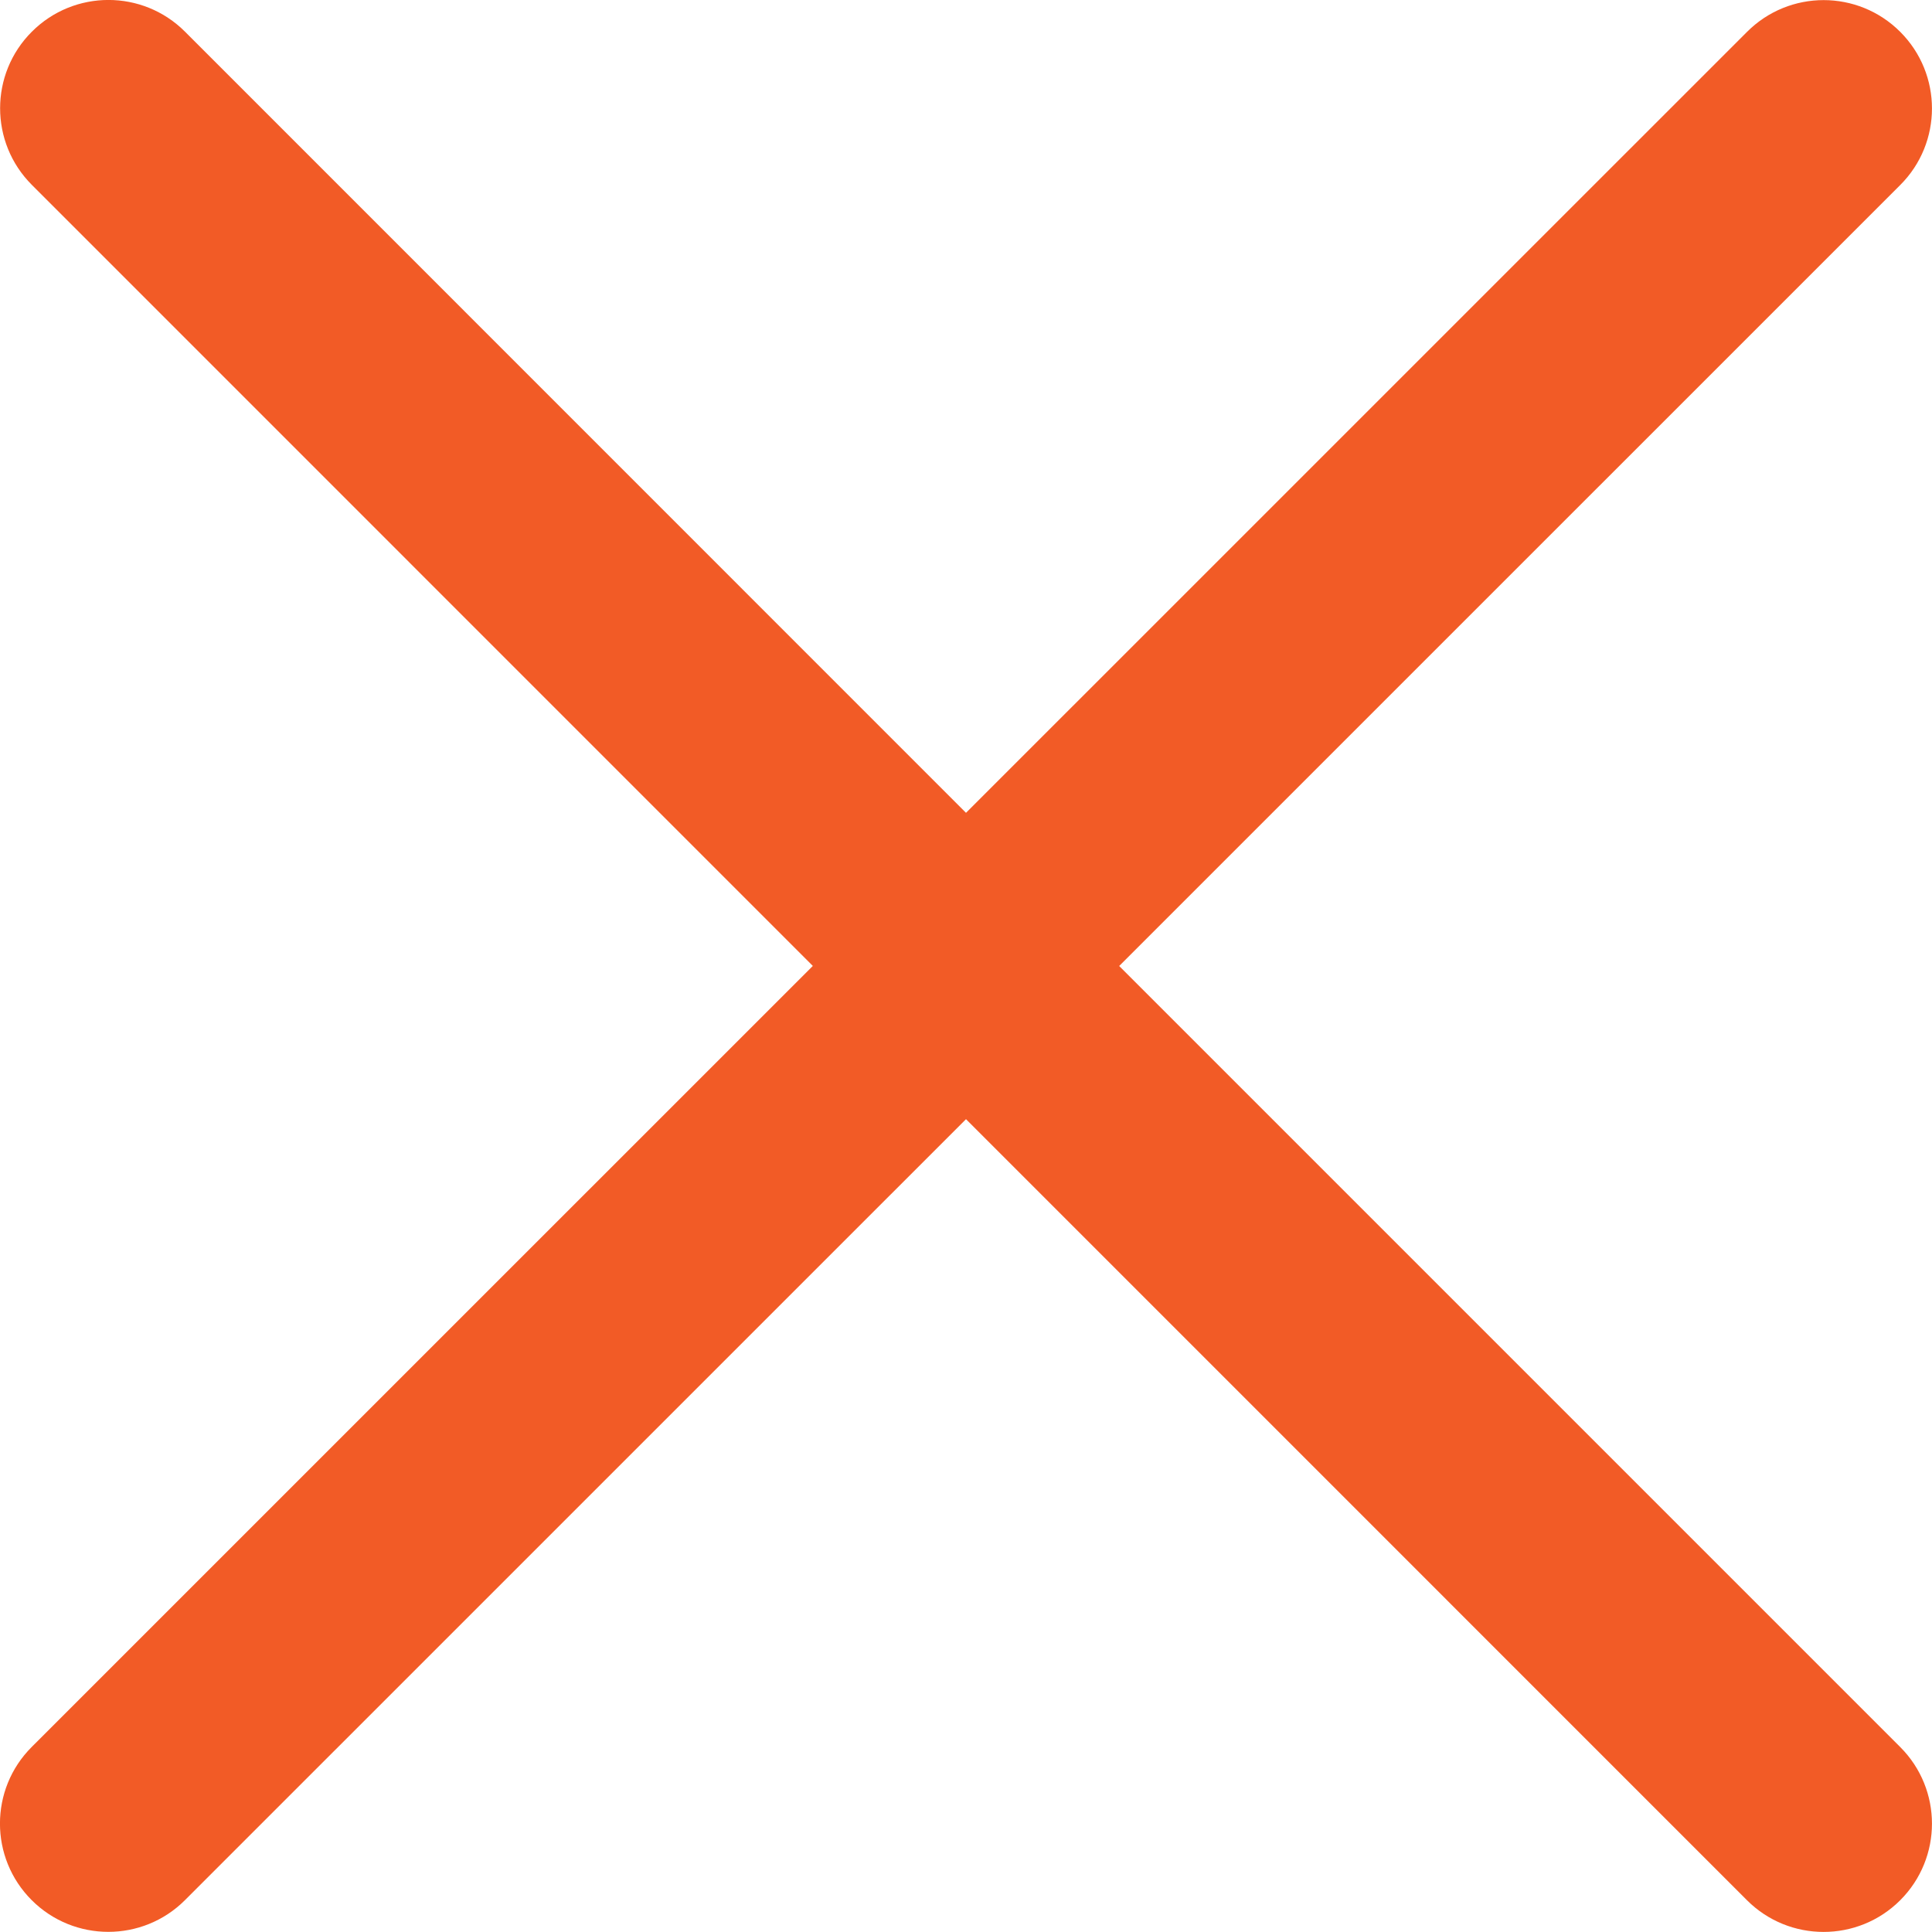
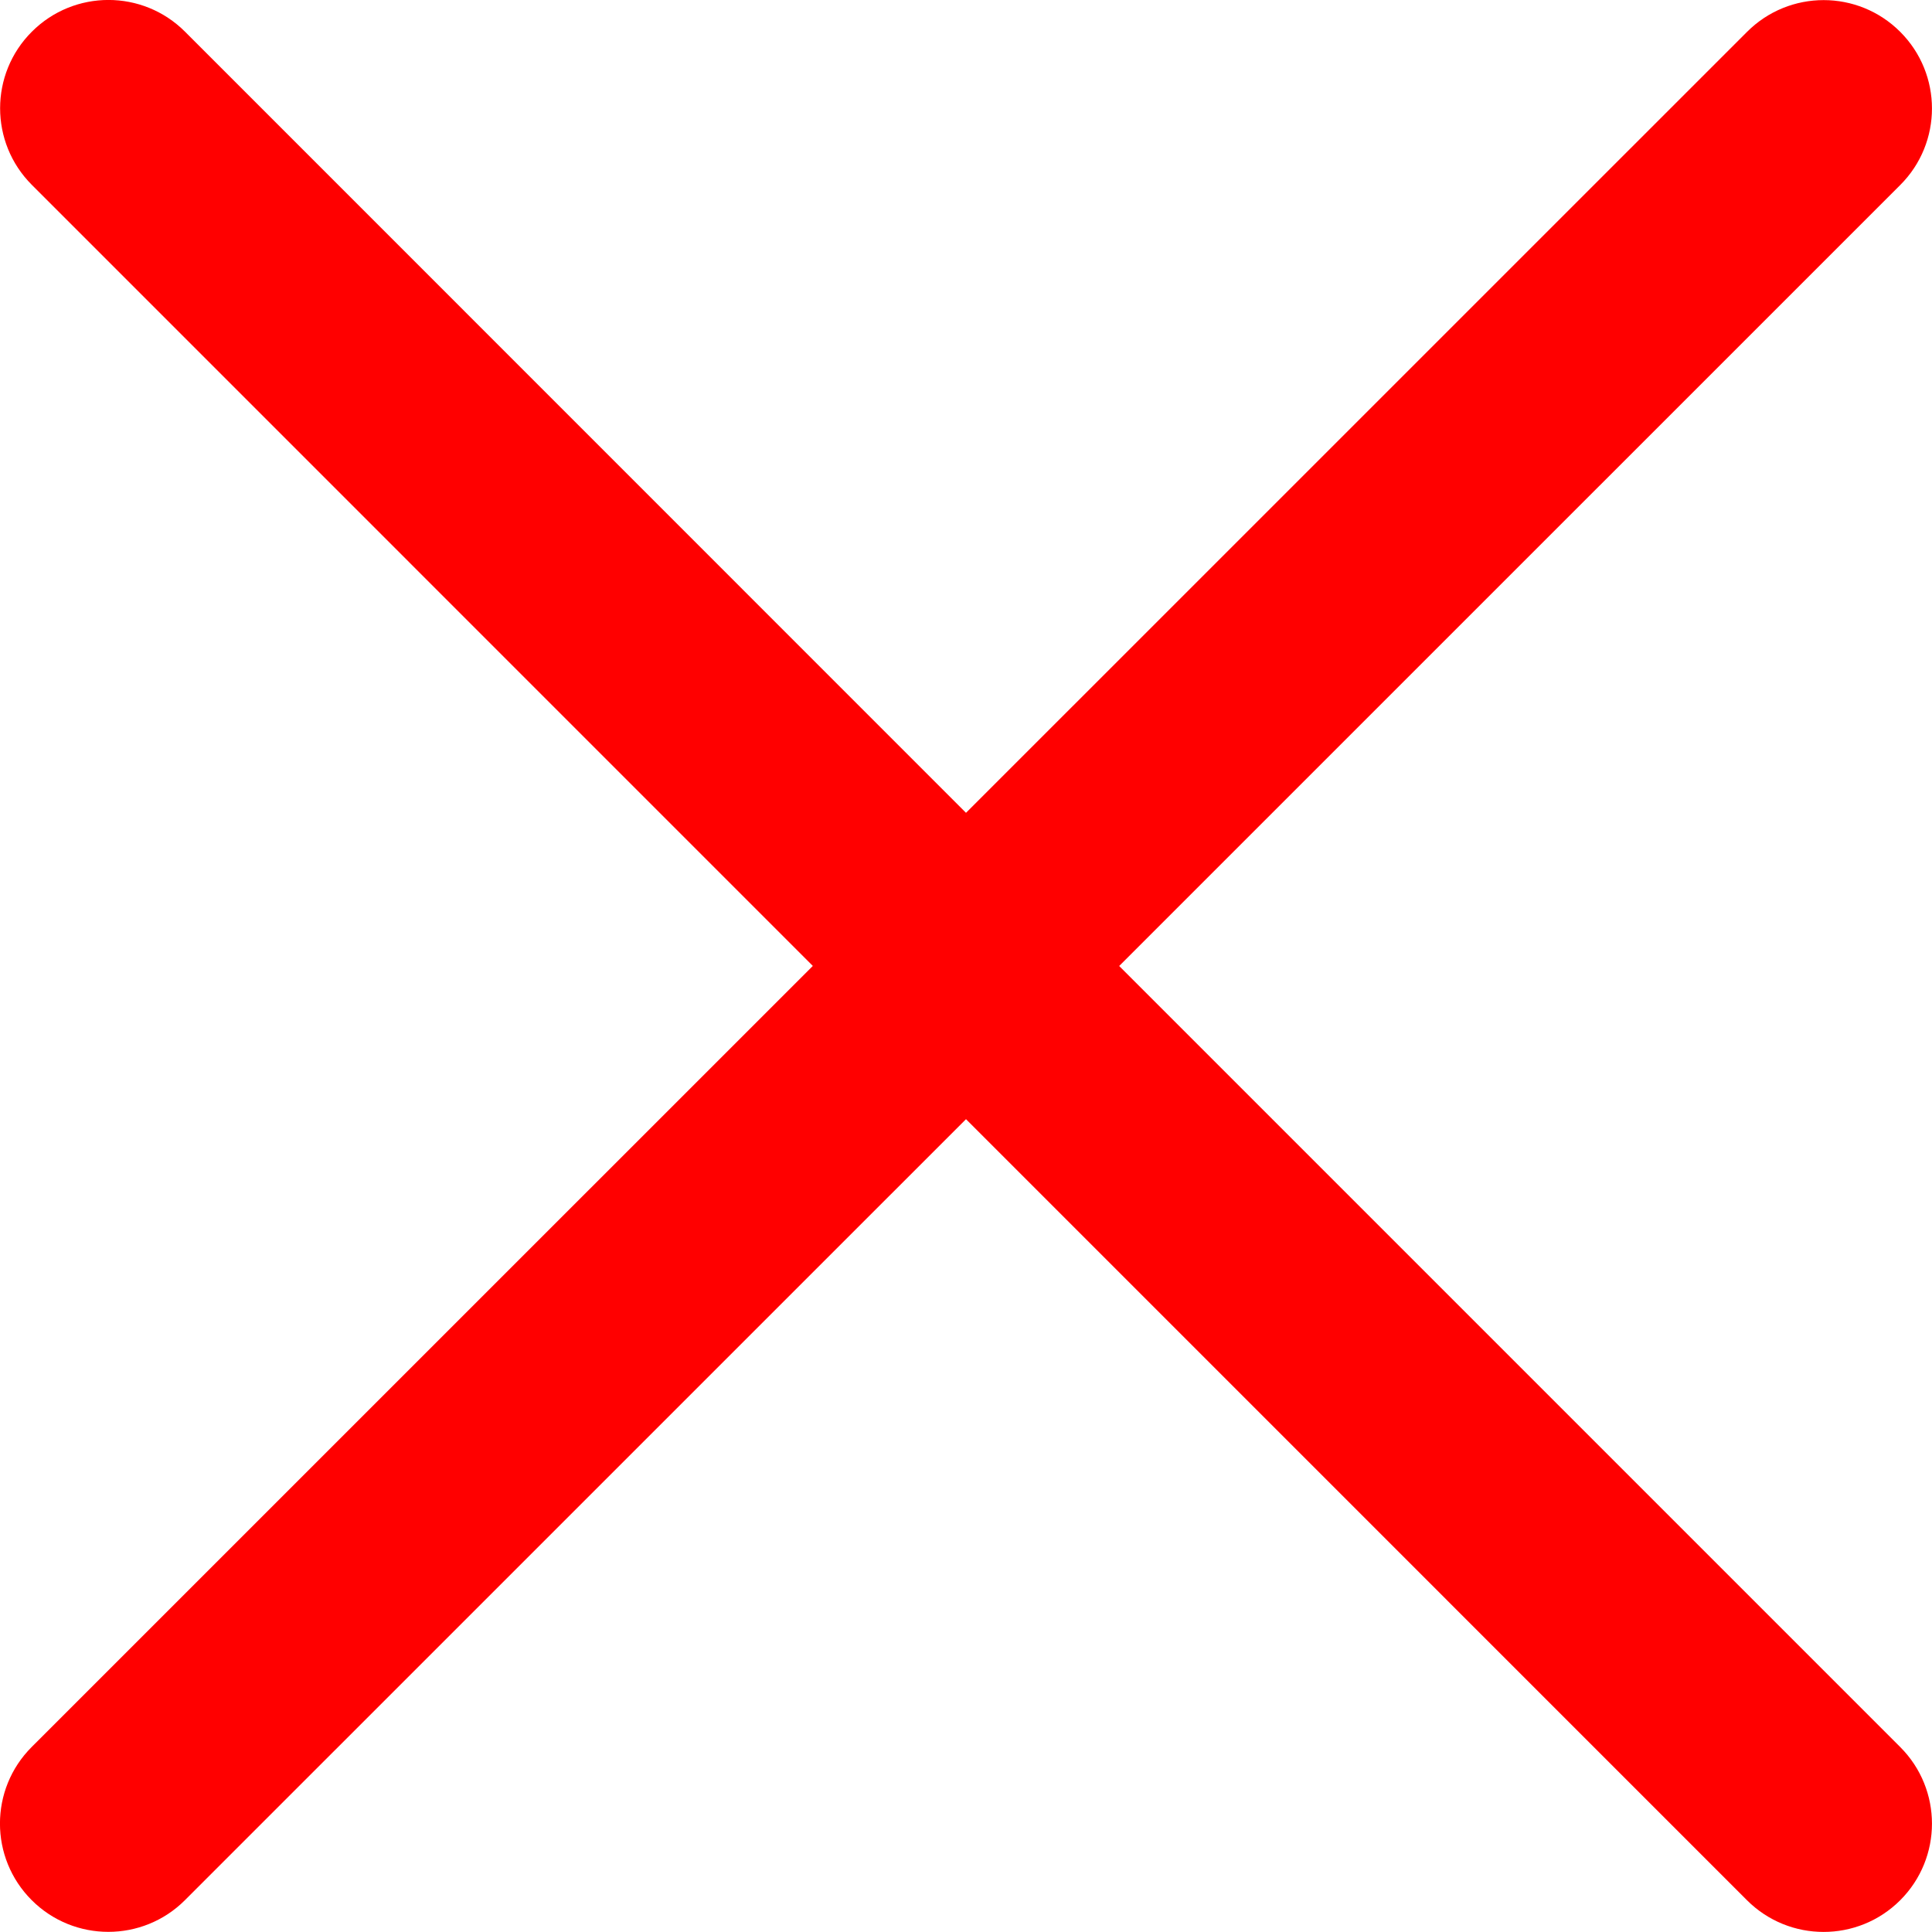
<svg xmlns="http://www.w3.org/2000/svg" version="1.0" id="Layer_1" x="0px" y="0px" width="26.752px" height="26.752px" viewBox="0 0 26.752 26.752" enable-background="new 0 0 26.752 26.752" xml:space="preserve">
-   <path d="M15.497,13.376L26.312,2.562c0.586-0.585,0.586-1.535,0-2.121s-1.535-0.586-2.121,0L13.376,11.255L2.562,0.439 c-0.586-0.586-1.535-0.586-2.121,0c-0.586,0.585-0.586,1.535,0,2.121l10.814,10.815L0.439,24.19c-0.586,0.586-0.586,1.535,0,2.121 c0.293,0.293,0.677,0.439,1.061,0.439s0.768-0.146,1.061-0.439l10.815-10.814L24.19,26.312c0.293,0.293,0.677,0.439,1.061,0.439 s0.768-0.146,1.061-0.439c0.586-0.586,0.586-1.535,0-2.121L15.497,13.376z" fill="#f25b26" />
+   <path d="M15.497,13.376L26.312,2.562c0.586-0.585,0.586-1.535,0-2.121s-1.535-0.586-2.121,0L13.376,11.255L2.562,0.439 c-0.586-0.586-1.535-0.586-2.121,0c-0.586,0.585-0.586,1.535,0,2.121l10.814,10.815L0.439,24.19c-0.586,0.586-0.586,1.535,0,2.121 c0.293,0.293,0.677,0.439,1.061,0.439s0.768-0.146,1.061-0.439l10.815-10.814L24.19,26.312c0.293,0.293,0.677,0.439,1.061,0.439 s0.768-0.146,1.061-0.439c0.586-0.586,0.586-1.535,0-2.121L15.497,13.376z" fill="red" />
</svg>
